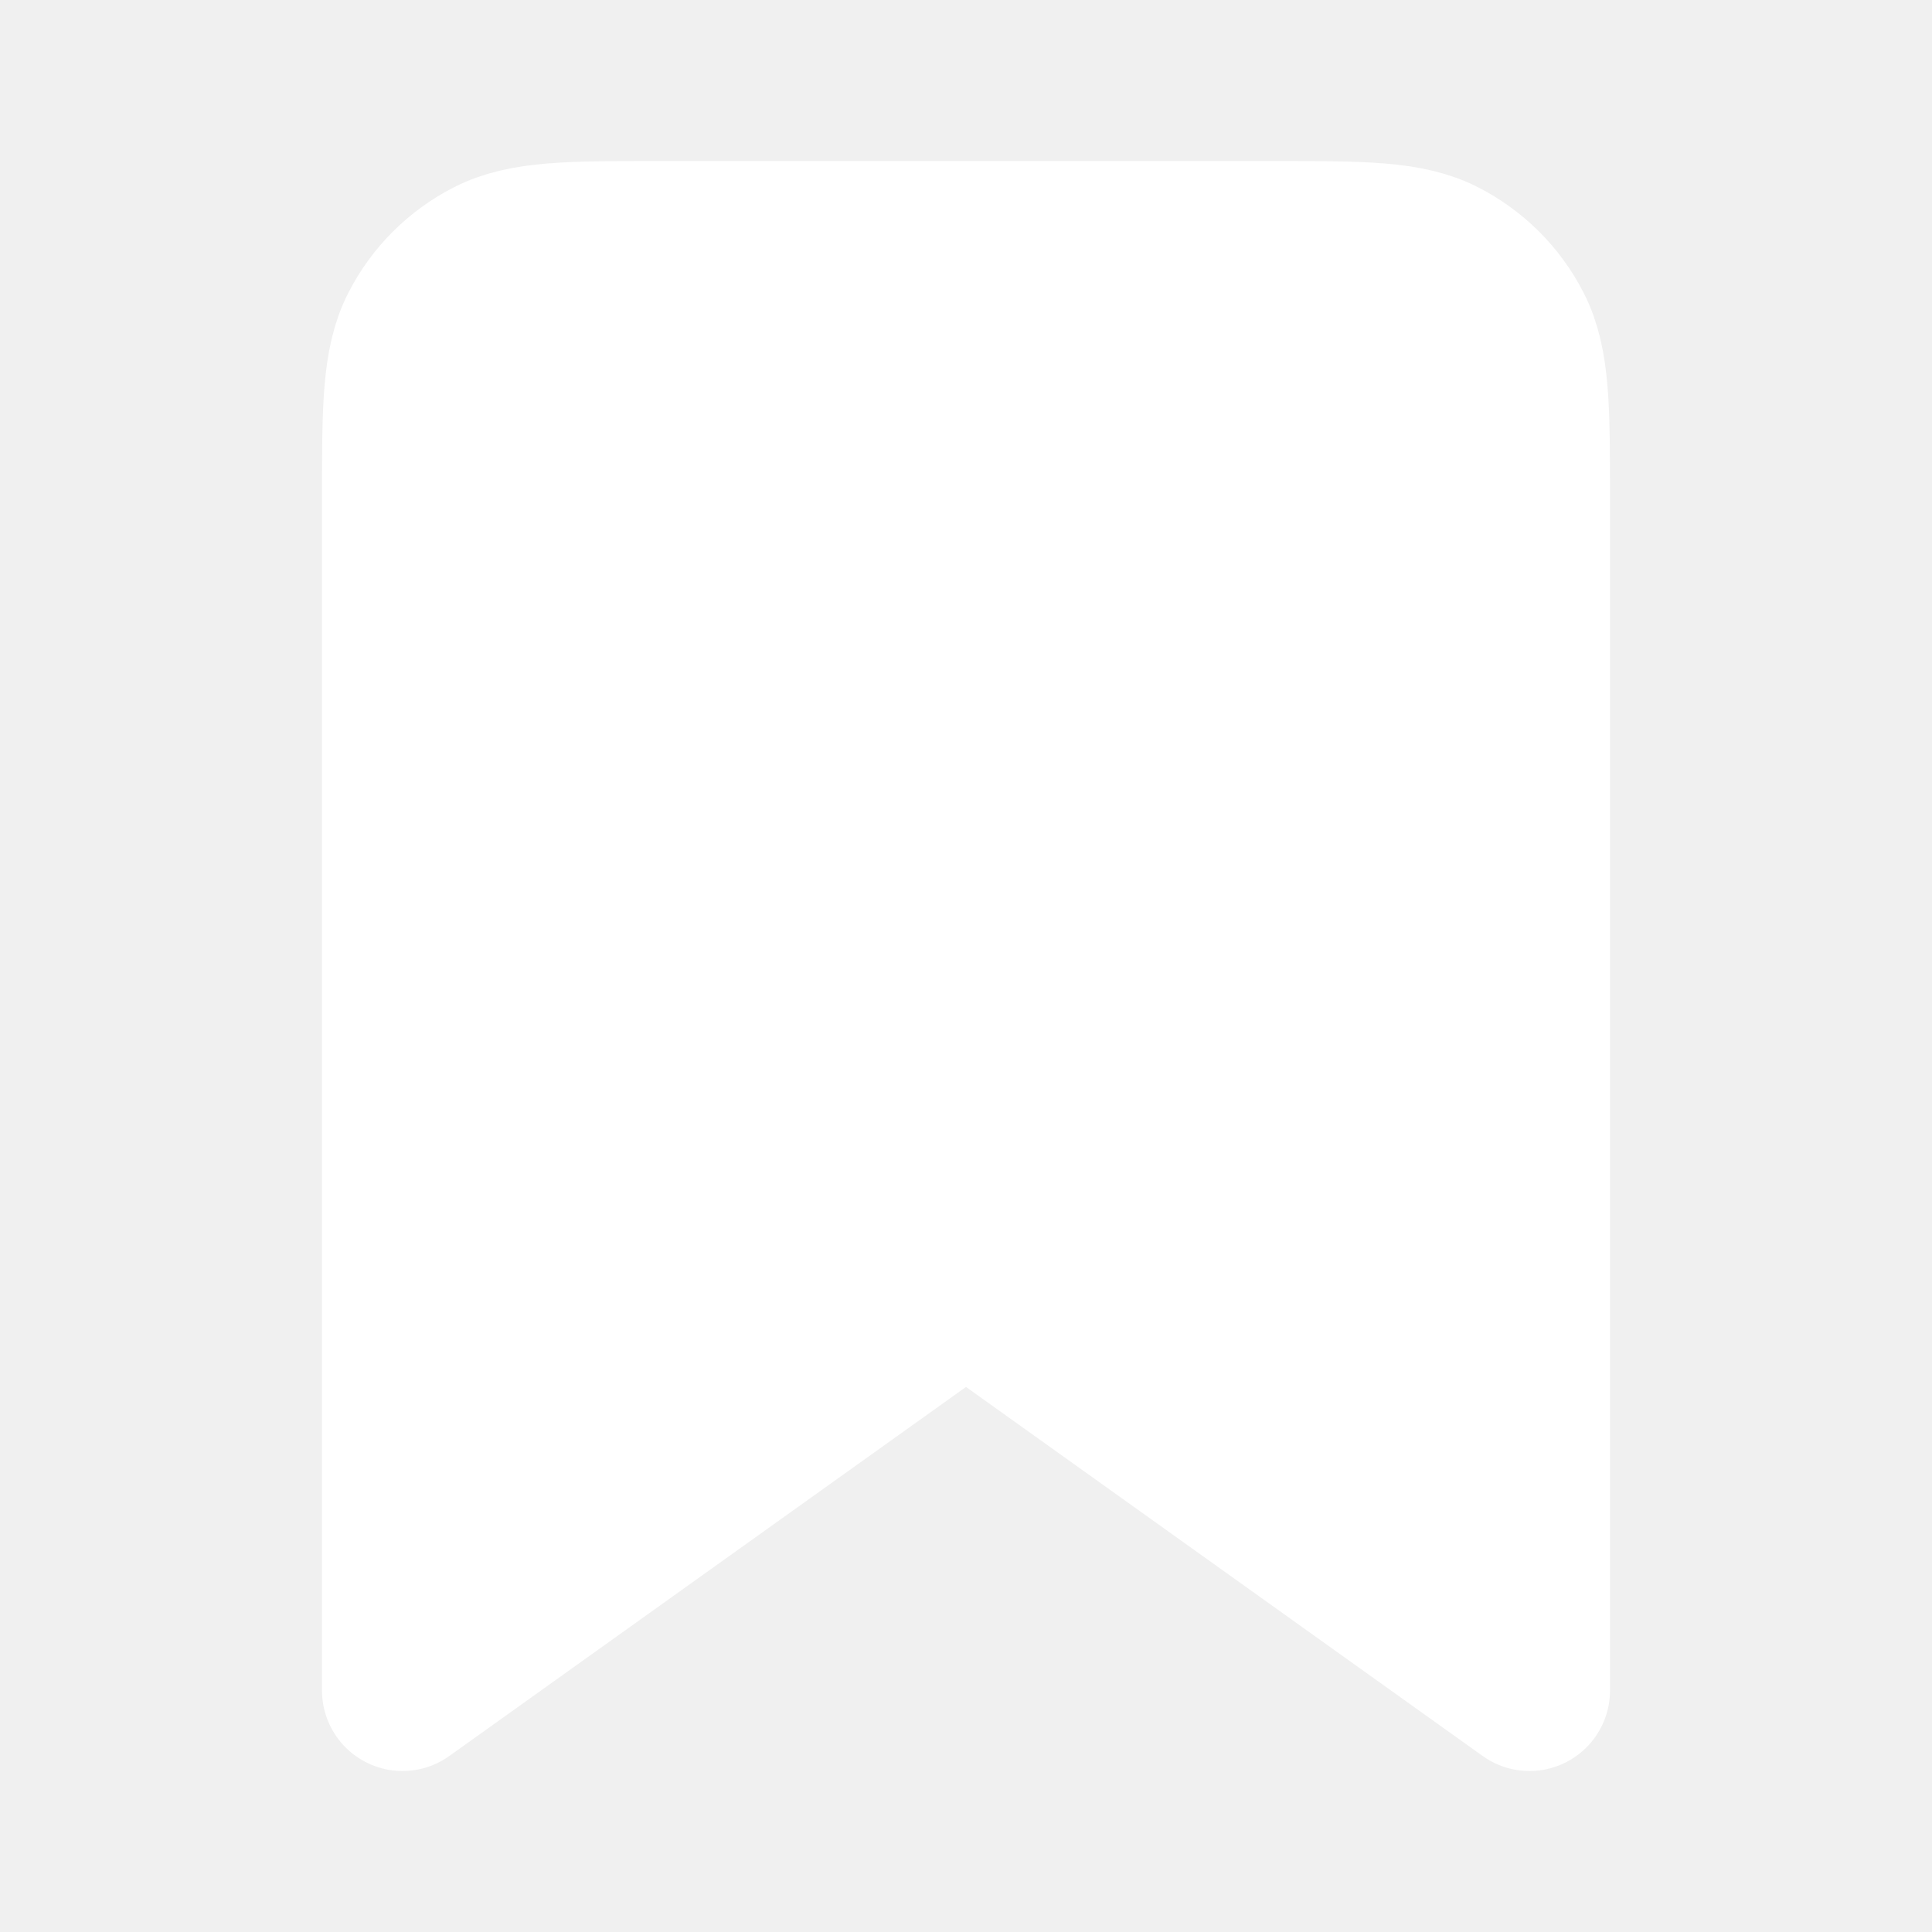
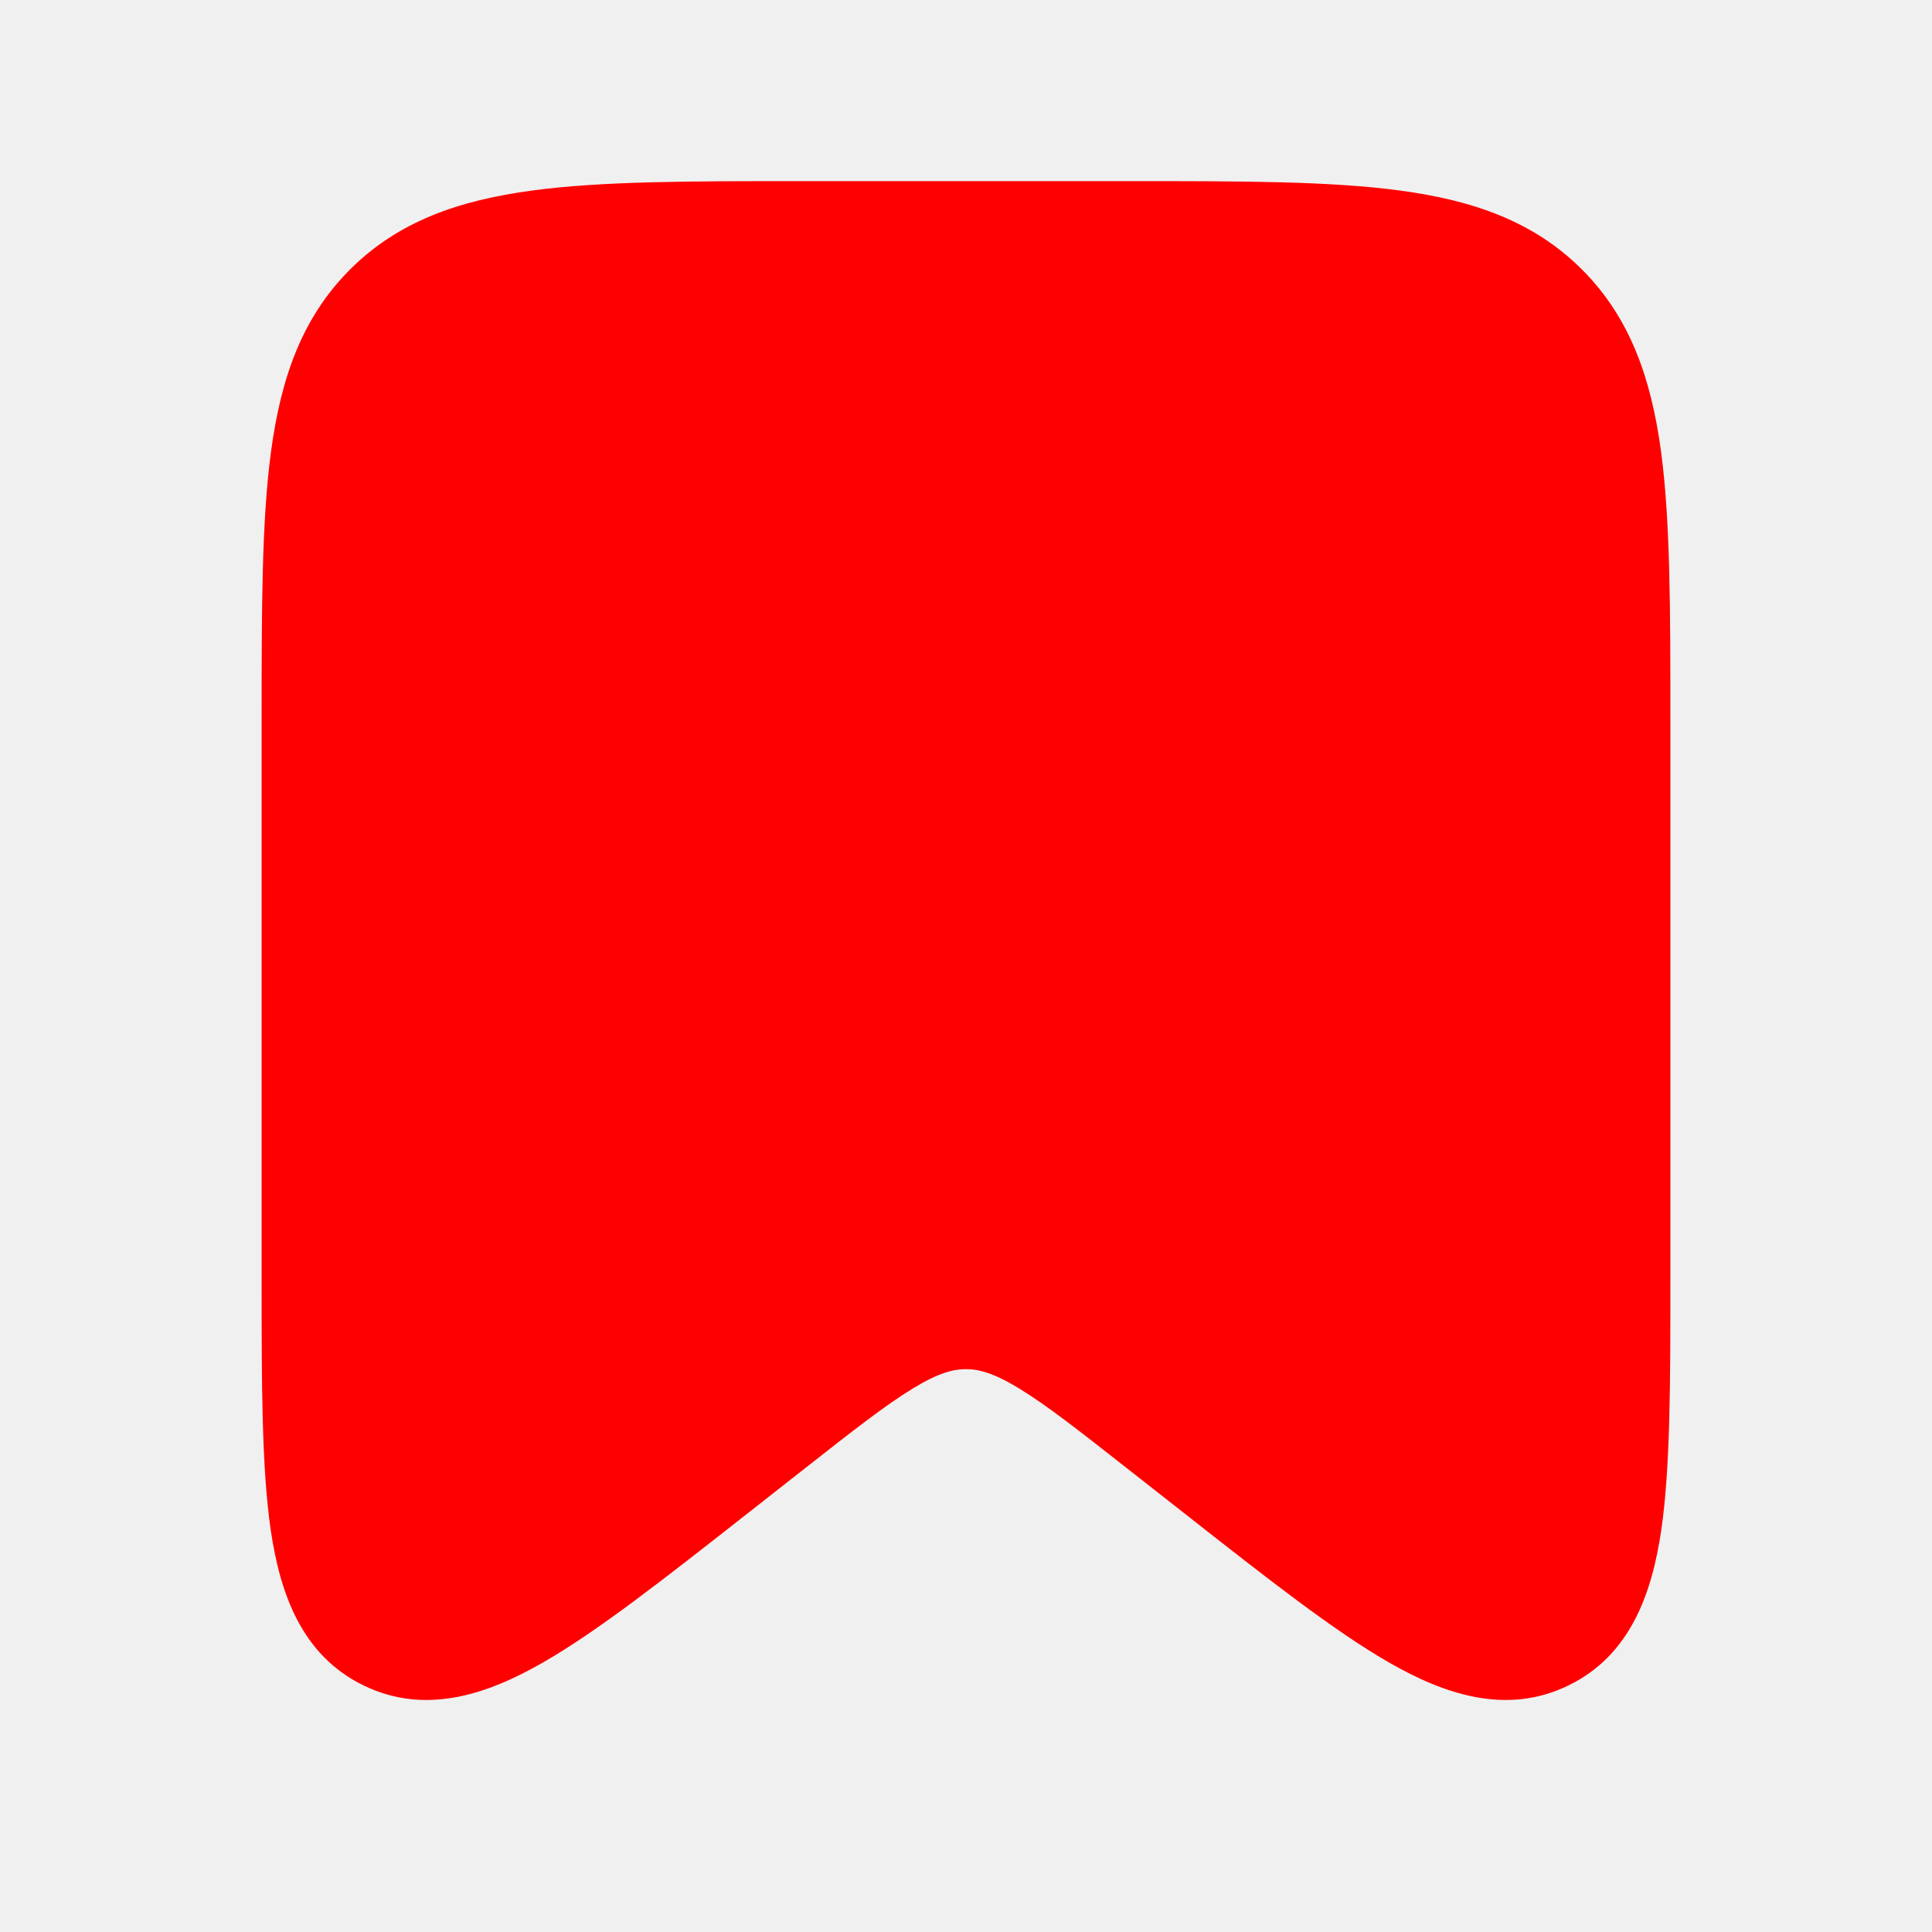
- <svg xmlns="http://www.w3.org/2000/svg" width="64px" height="64px" viewBox="0 0 24 24" fill="none">
+ <svg xmlns="http://www.w3.org/2000/svg" viewBox="0 0 24 24" fill="none">
  <g id="SVGRepo_bgCarrier" stroke-width="0" />
  <g id="SVGRepo_tracerCarrier" stroke-linecap="round" stroke-linejoin="round" />
  <g id="SVGRepo_iconCarrier">
-     <path d="M5 6.2C5 5.08 5 4.52 5.218 4.092C5.41 3.716 5.716 3.41 6.092 3.218C6.52 3 7.08 3 8.2 3H15.8C16.92 3 17.48 3 17.908 3.218C18.284 3.41 18.59 3.716 18.782 4.092C19 4.52 19 5.08 19 6.2V21L12 16L5 21V6.2Z" fill="#ffffff" stroke="#ffffff" stroke-width="2" stroke-linejoin="round" />
+     <path d="M14.055 2.25H9.945C8.578 2.25 7.475 2.25 6.608 2.367C5.708 2.488 4.95 2.746 4.348 3.348C3.746 3.95 3.488 4.708 3.367 5.608C3.25 6.475 3.25 7.578 3.25 8.945V15.892C3.25 17.179 3.25 18.23 3.363 19.006C3.478 19.787 3.743 20.561 4.516 20.937C5.29 21.314 6.063 21.044 6.747 20.651C7.428 20.26 8.254 19.611 9.266 18.816L9.992 18.246C10.6 17.768 11.004 17.452 11.34 17.248C11.658 17.054 11.843 17.008 12 17.008C12.157 17.008 12.342 17.054 12.66 17.248C12.996 17.452 13.4 17.768 14.008 18.246L14.734 18.816C15.746 19.611 16.572 20.26 17.253 20.651C17.937 21.044 18.71 21.314 19.484 20.937C20.257 20.561 20.522 19.787 20.637 19.006C20.75 18.23 20.75 17.179 20.75 15.892V8.945C20.75 7.578 20.75 6.475 20.634 5.608C20.512 4.708 20.254 3.95 19.652 3.348C19.05 2.746 18.292 2.488 17.392 2.367C16.525 2.25 15.422 2.25 14.055 2.25Z" fill="#ff0000" />
  </g>
</svg>
